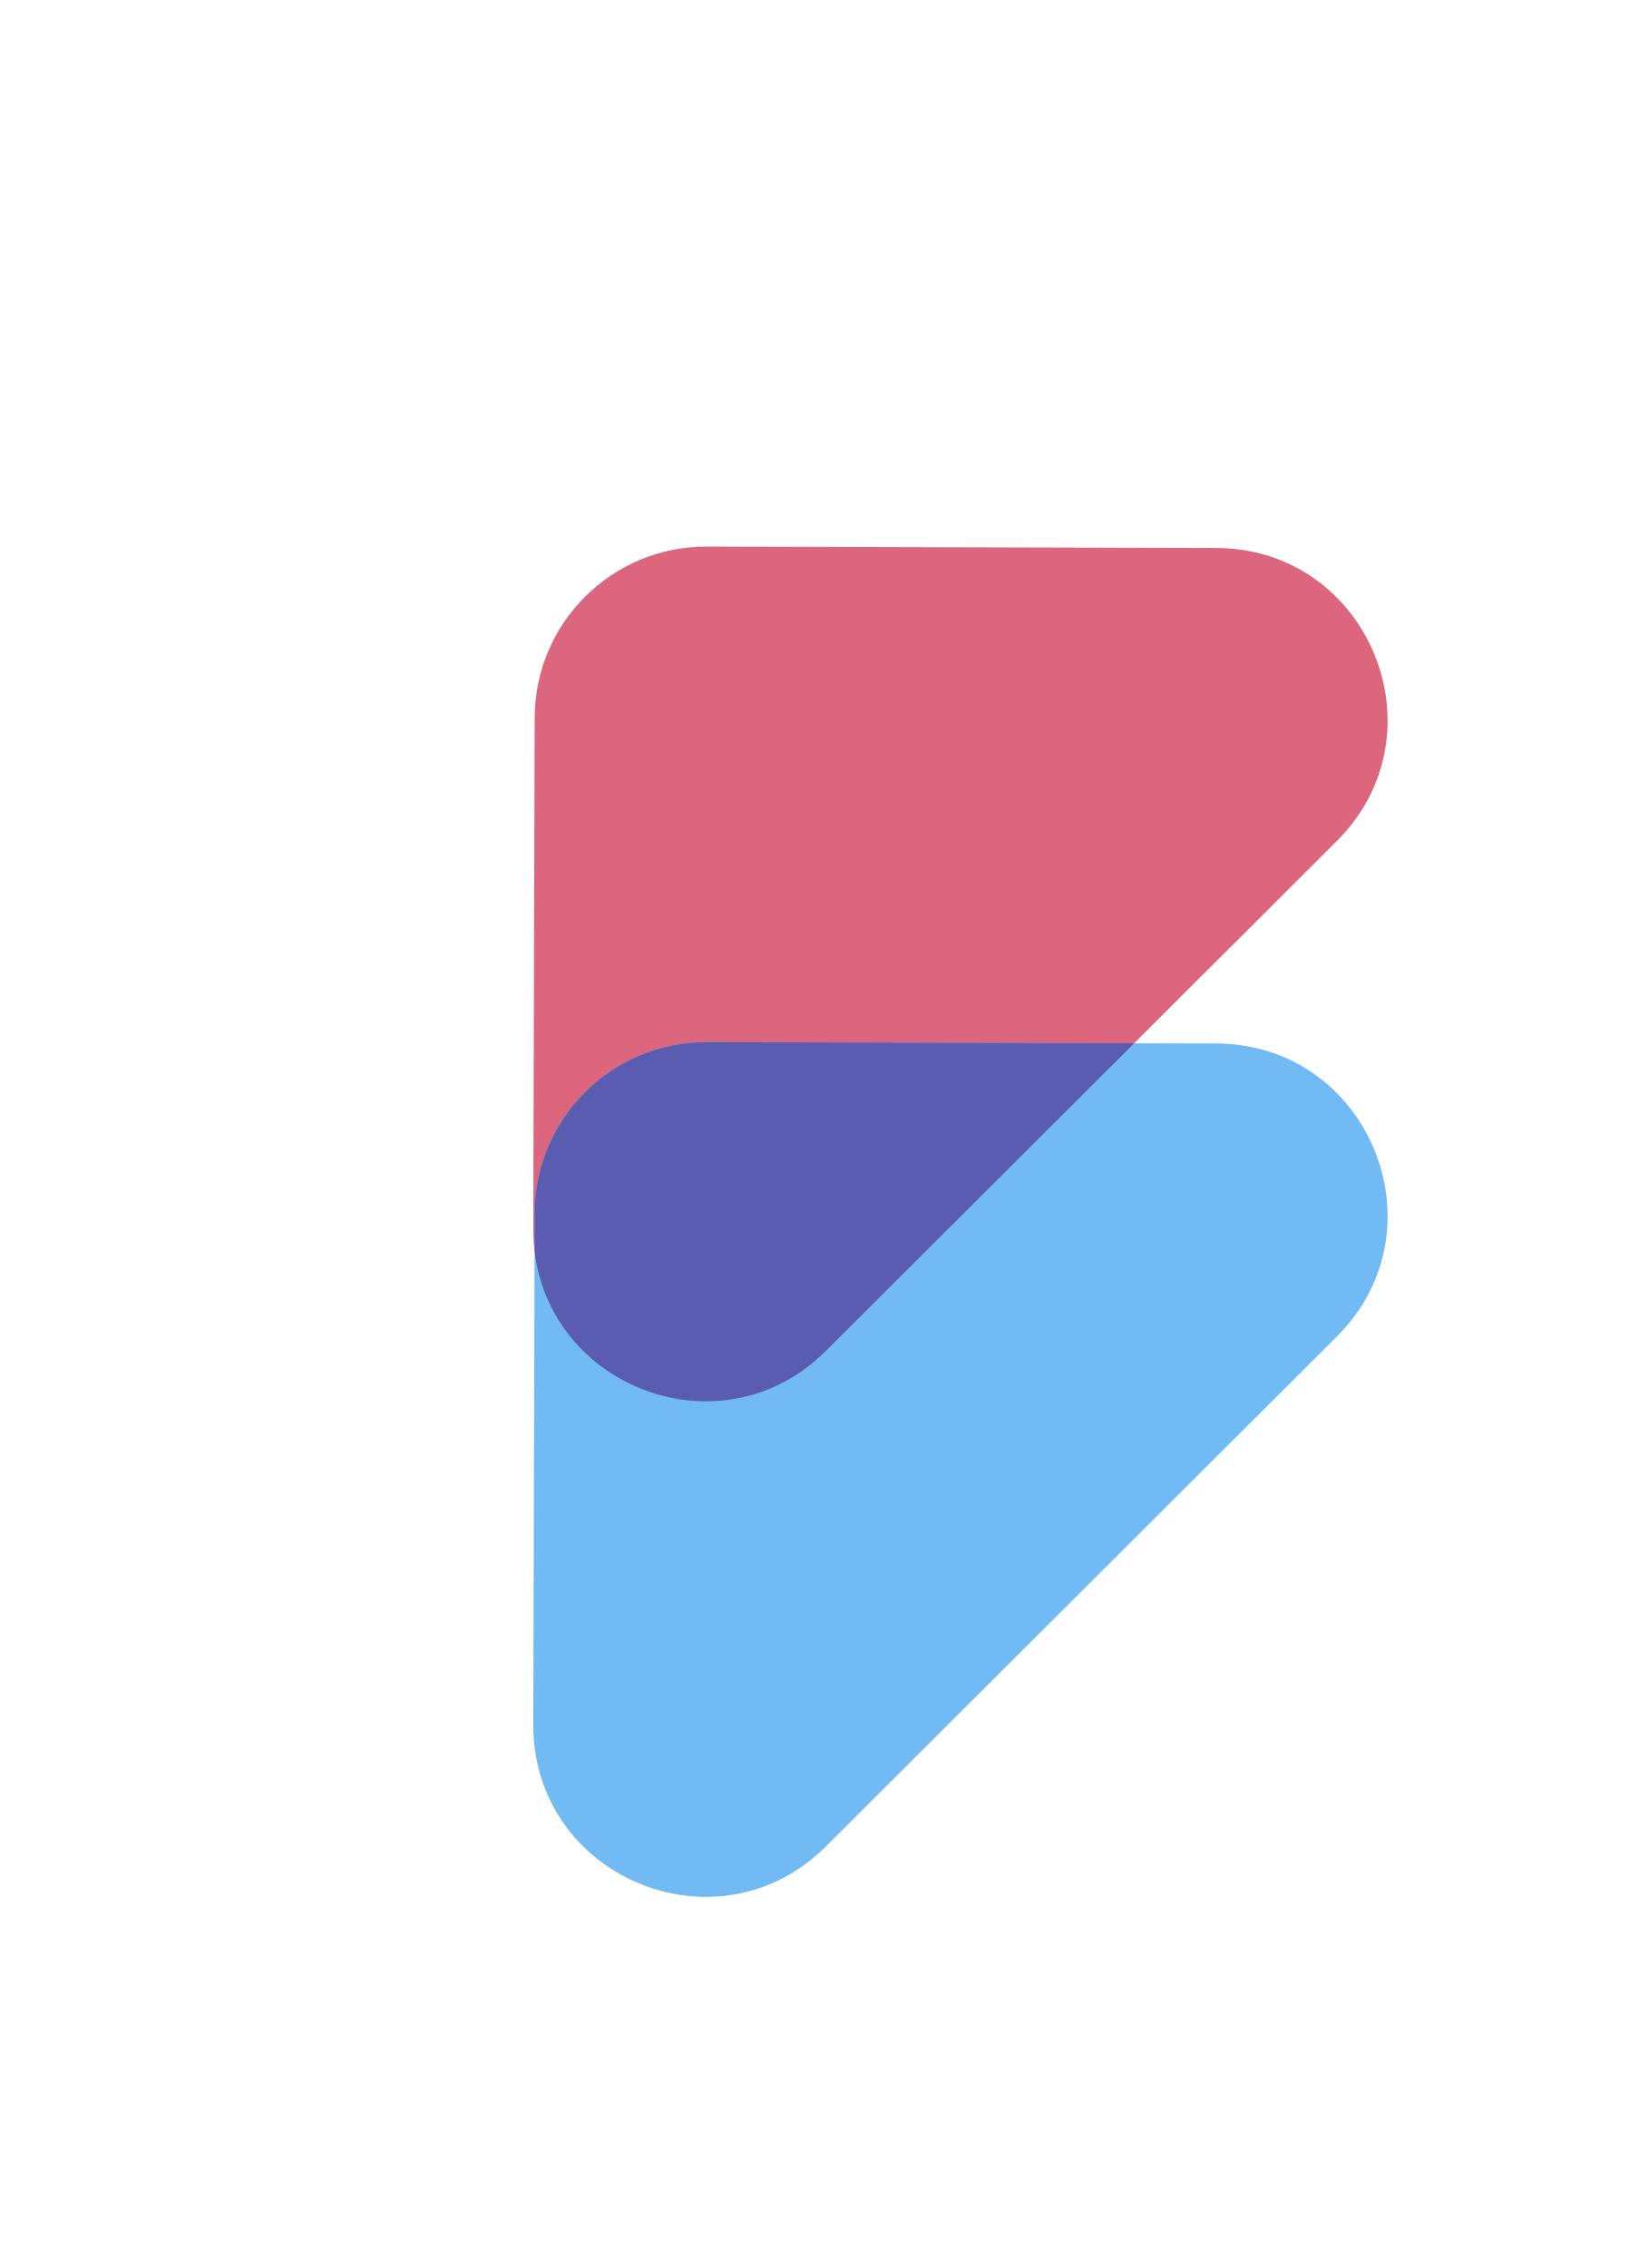
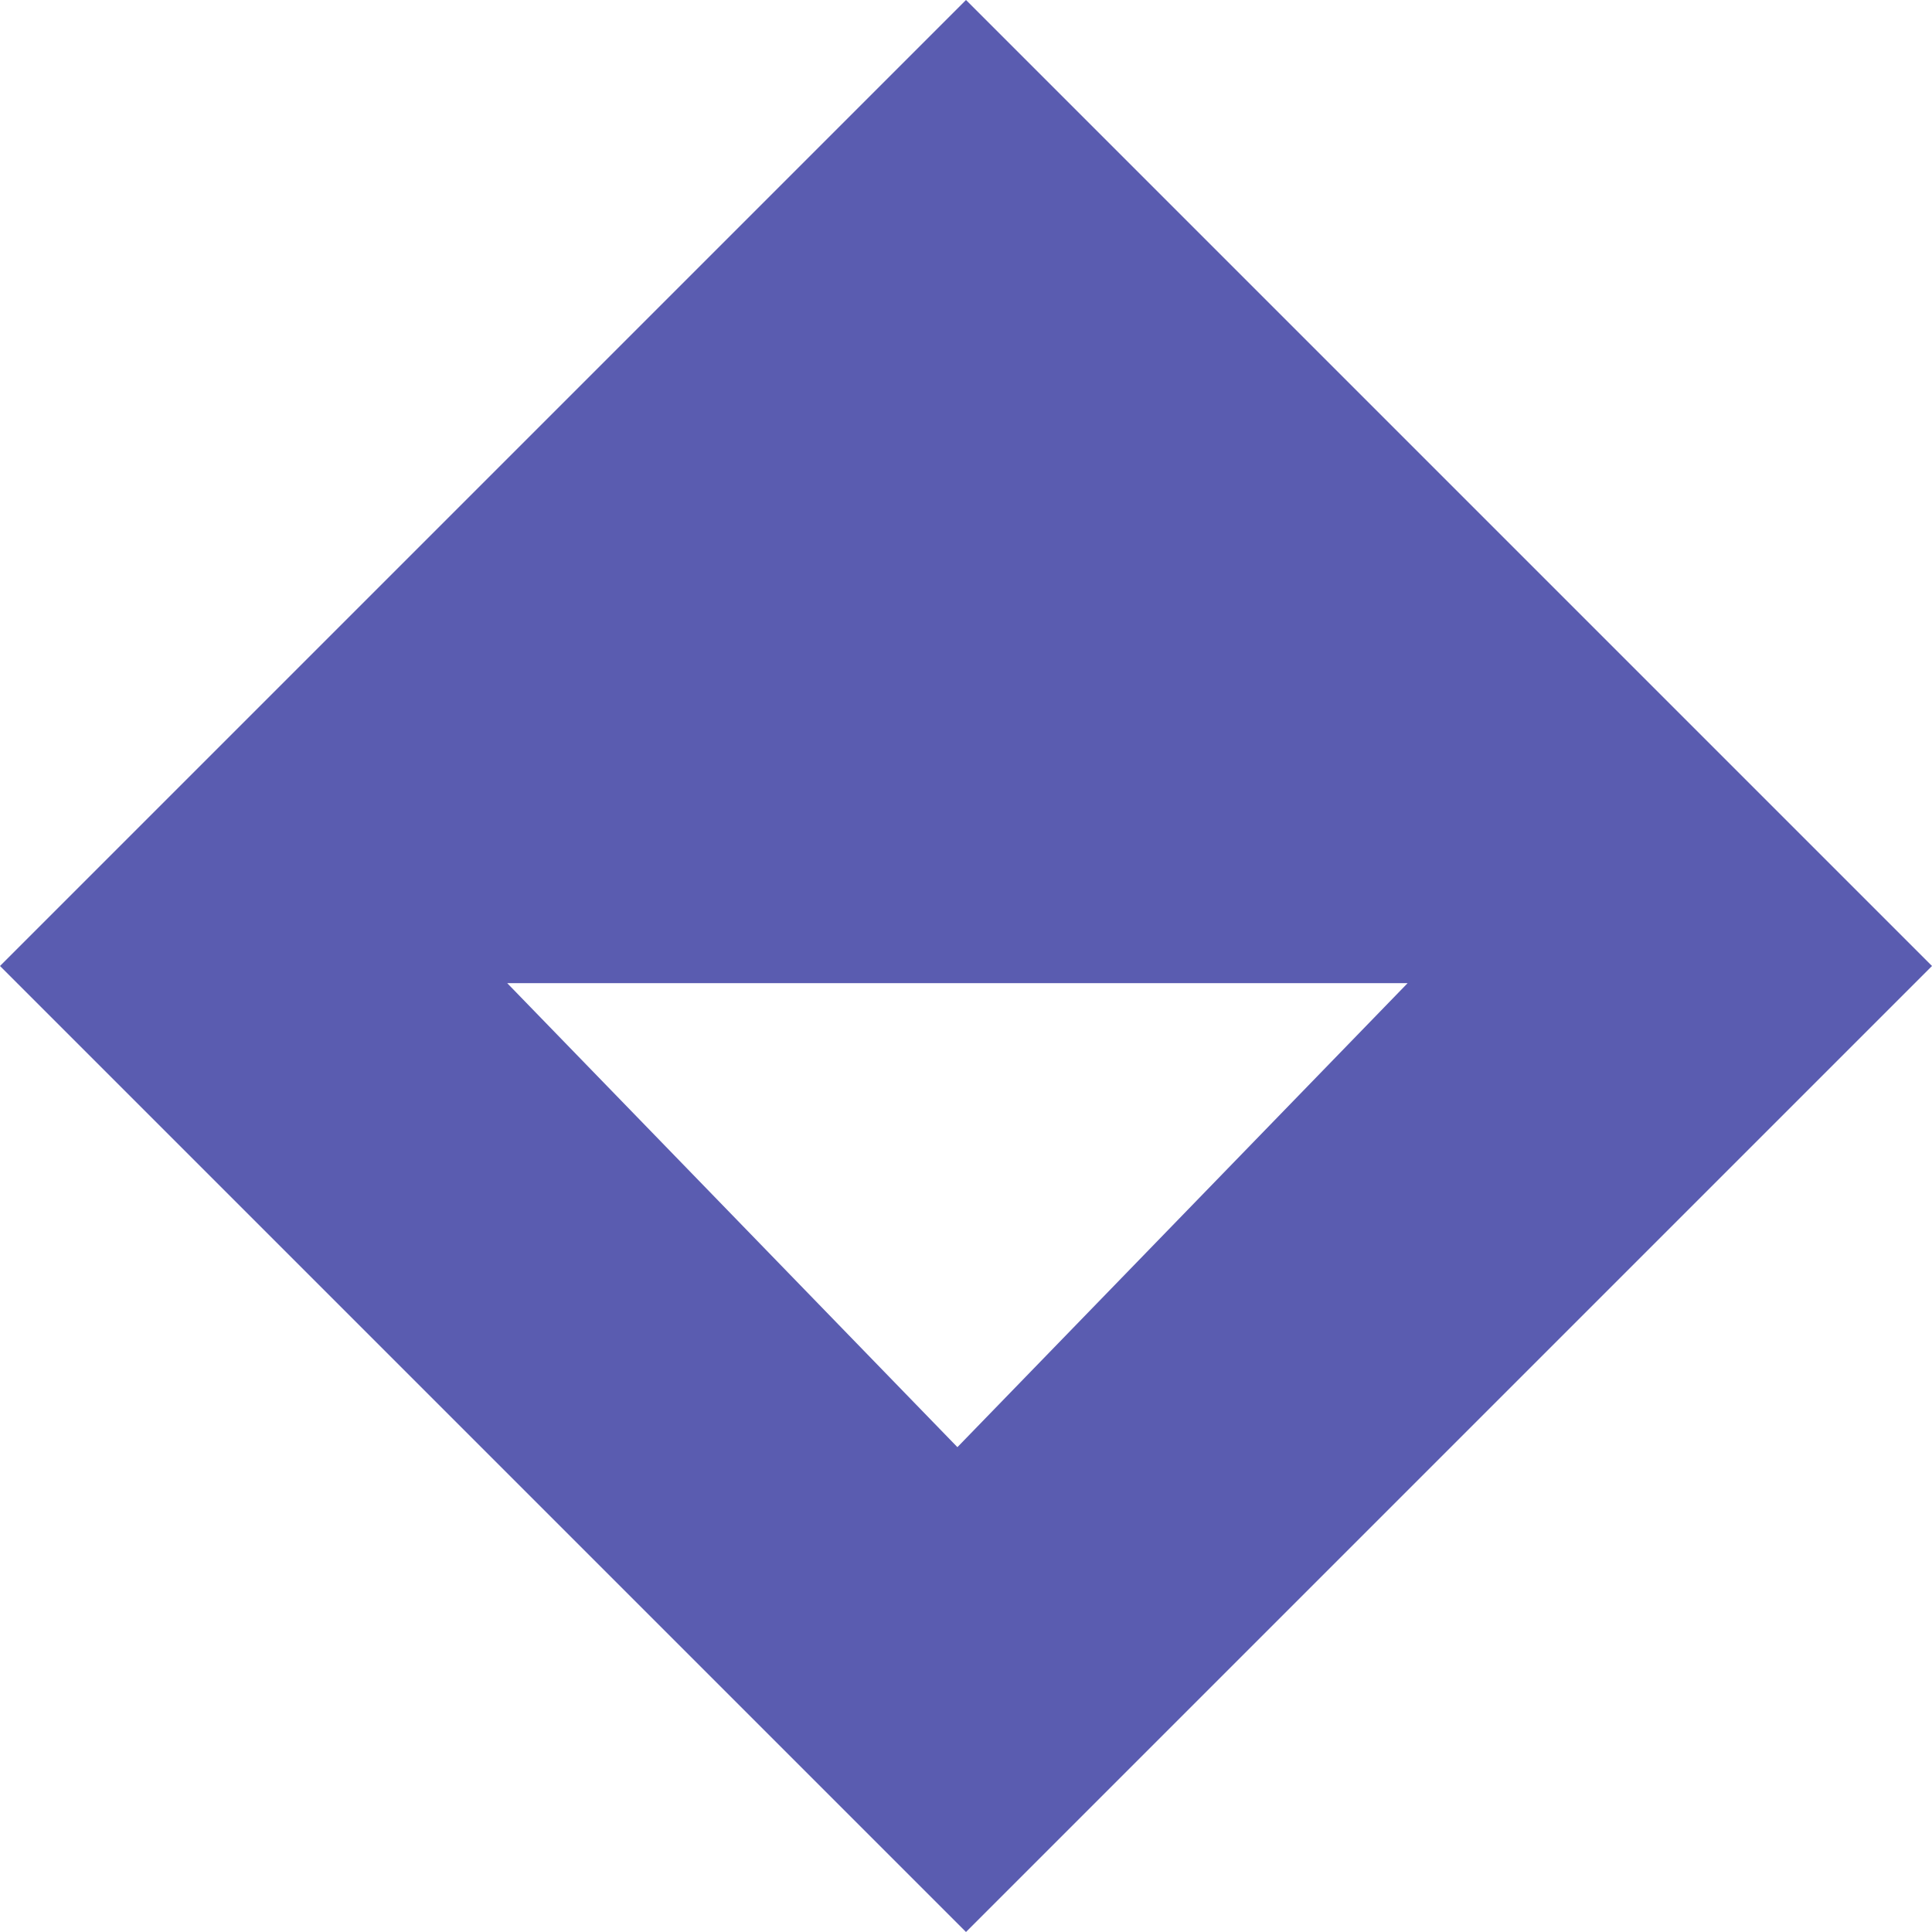
- <svg xmlns="http://www.w3.org/2000/svg" width="86" height="119" viewBox="0 0 86 119" fill="none">
-   <path d="M28.059 37.656C28.073 32.685 32.113 28.667 37.084 28.68L63.826 28.753C71.838 28.775 75.83 38.466 70.159 44.124L43.343 70.879C37.662 76.548 27.965 72.509 27.986 64.484L28.059 37.656Z" fill="#DC667D" />
-   <path d="M28.059 63.656C28.073 58.685 32.113 54.667 37.084 54.68L63.826 54.753C71.838 54.775 75.83 64.466 70.159 70.124L43.343 96.879C37.662 102.548 27.965 98.509 27.986 90.484L28.059 63.656Z" fill="#71BAF3" />
-   <mask id="mask0_23_352" style="mask-type:alpha" maskUnits="userSpaceOnUse" x="27" y="28" width="46" height="46">
-     <path d="M28.059 37.656C28.073 32.685 32.113 28.667 37.084 28.68L63.826 28.753C71.838 28.775 75.83 38.466 70.159 44.124L43.343 70.879C37.662 76.548 27.965 72.509 27.986 64.484L28.059 37.656Z" fill="#DC667D" />
-   </mask>
-   <g mask="url(#mask0_23_352)">
-     <path d="M28.059 63.656C28.073 58.685 32.113 54.667 37.084 54.68L63.826 54.753C71.838 54.775 75.83 64.466 70.159 70.124L43.343 96.879C37.662 102.548 27.965 98.509 27.986 90.484L28.059 63.656Z" fill="#5A5CB0" />
-   </g>
+ <svg xmlns="http://www.w3.org/2000/svg" width="205" height="205" viewBox="0 0 205 205" fill="none">
+   <path fill-rule="evenodd" clip-rule="evenodd" d="M205 102.5L102.5 0L0 102.5L102.5 205L205 102.5ZM53.822 104.323L101.589 153.554L149.356 104.323H53.822Z" fill="#5A5CB0" />
</svg>
